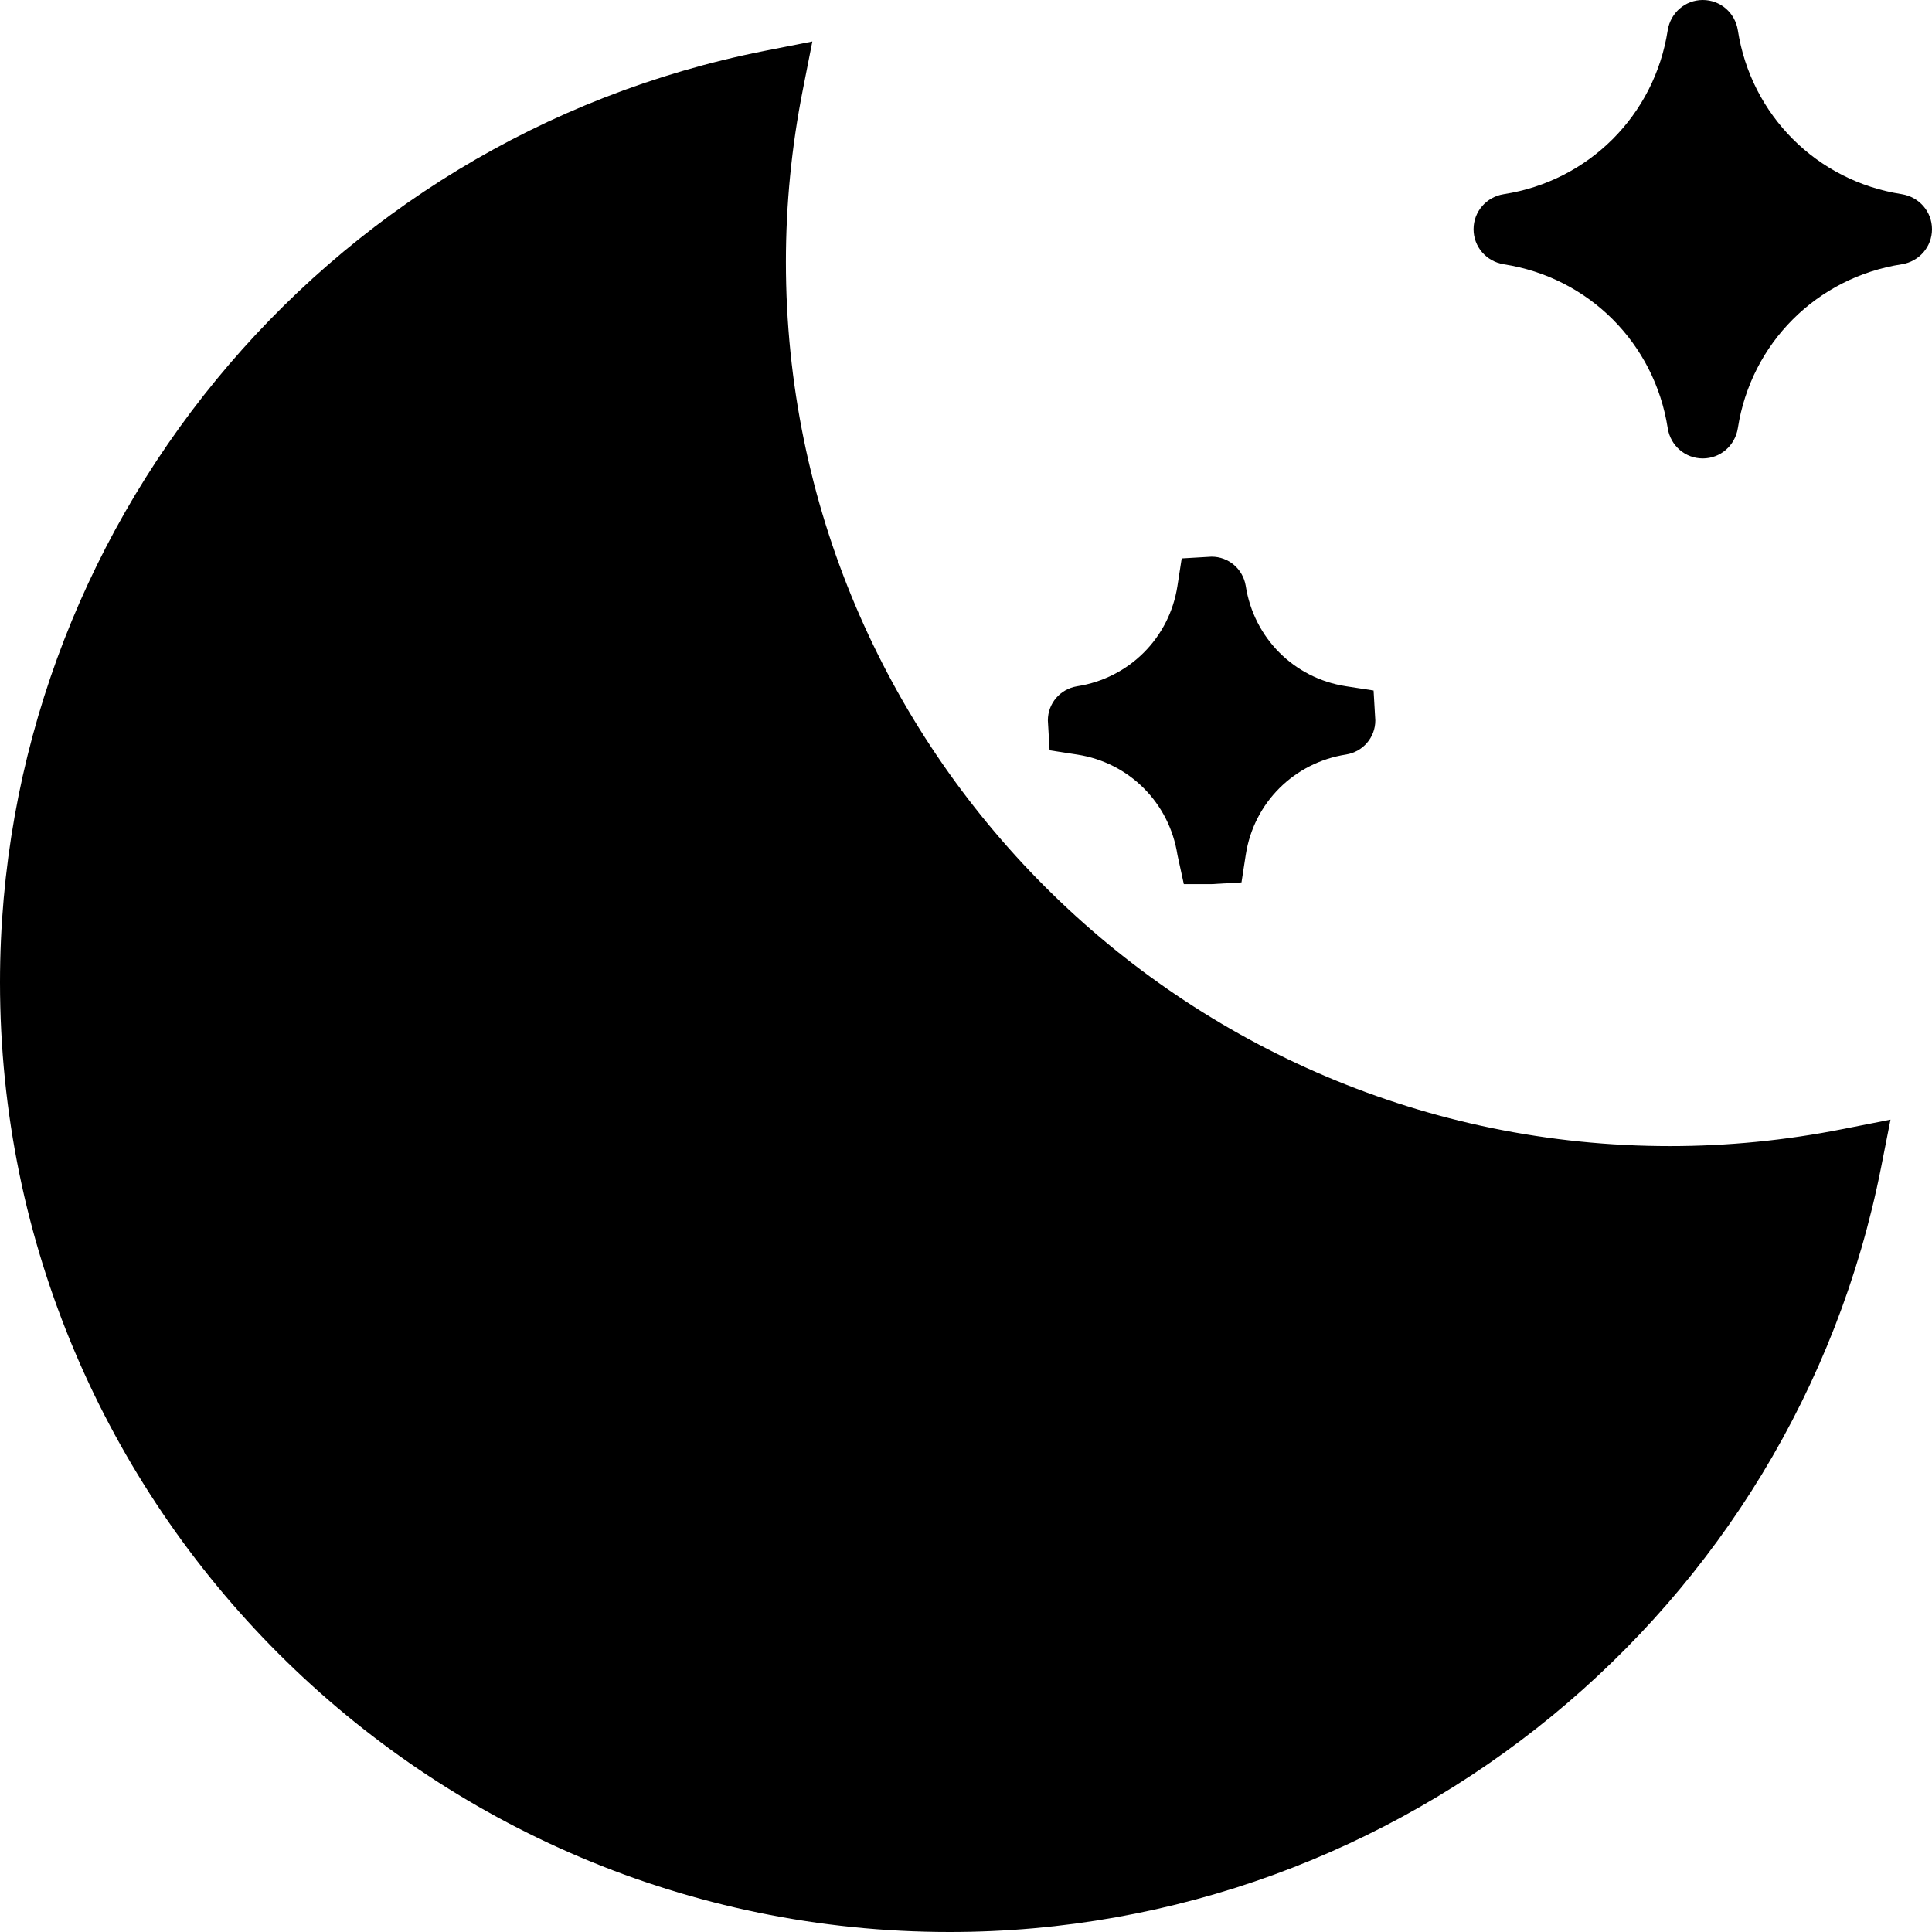
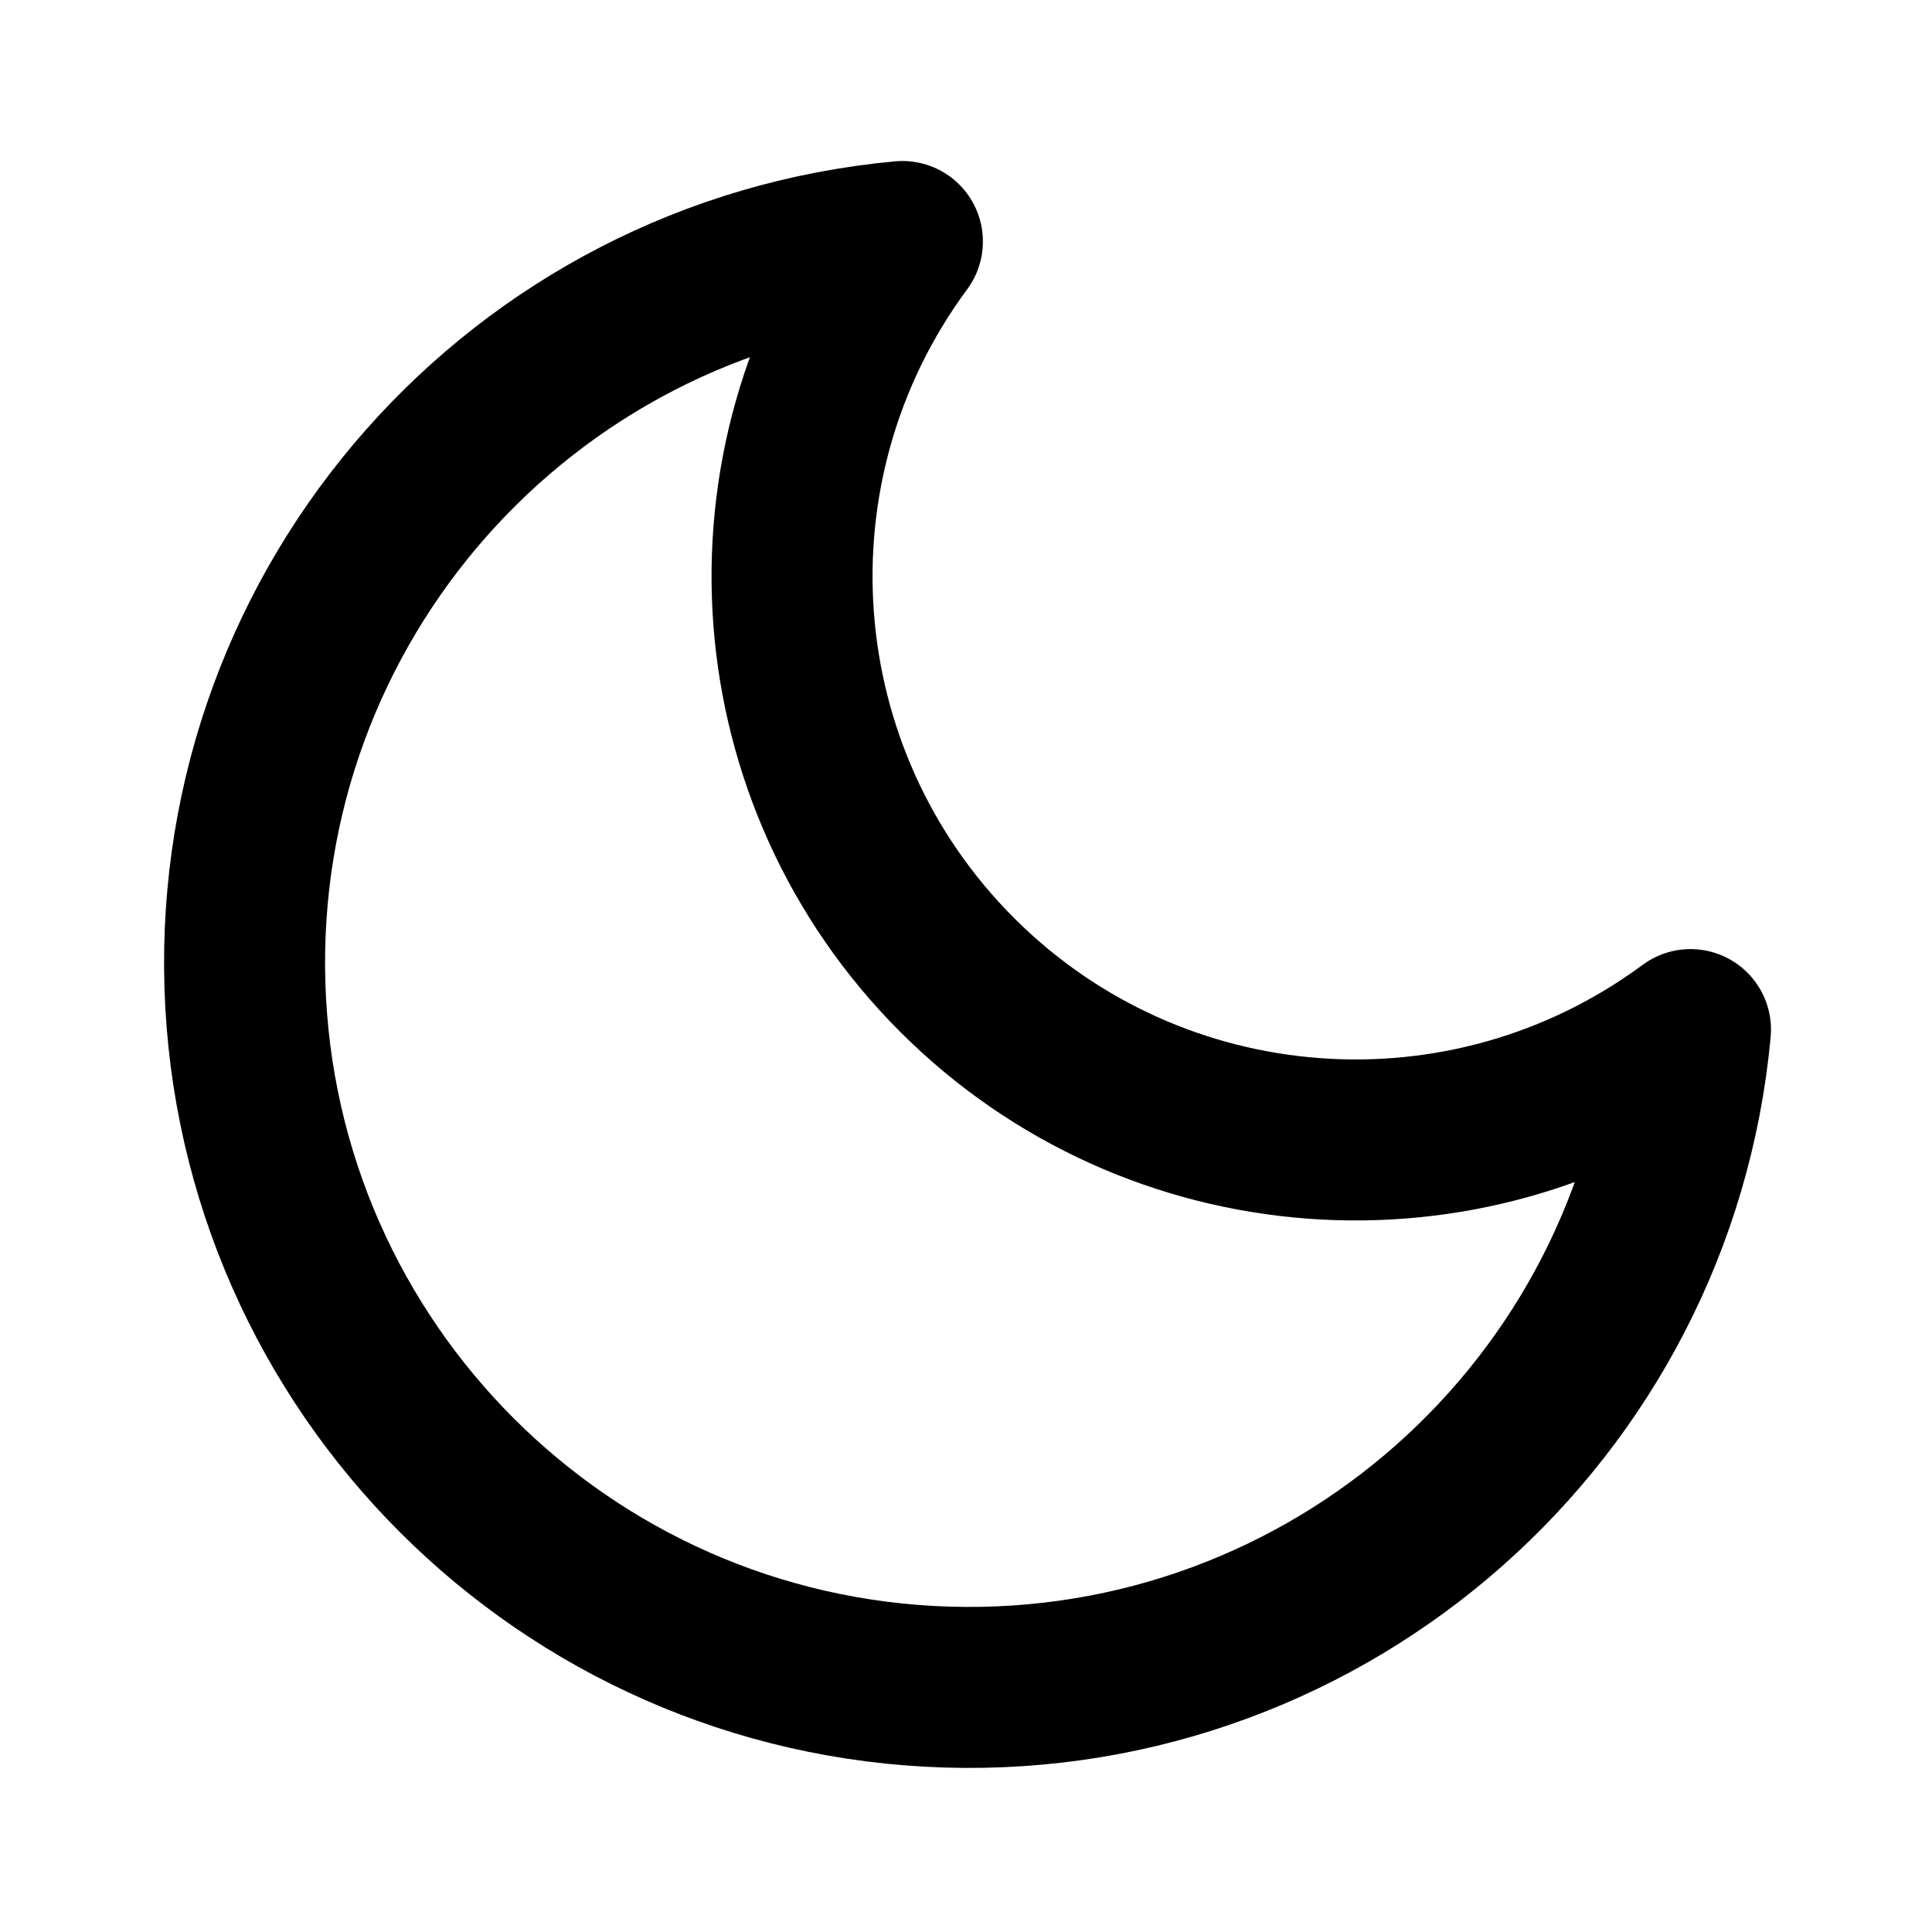
- <svg xmlns="http://www.w3.org/2000/svg" version="1.1" id="Capa_1" x="0px" y="0px" viewBox="0 0 59 59" style="enable-background:new 0 0 59 59;" xml:space="preserve">
-   <g>
-     <path d="M51,35C36.112,35,24,22.888,24,8c0-1.758,0.174-3.53,0.519-5.269l0.289-1.465l-1.465,0.289C9.817,4.231,0,16.193,0,30 c0,15.99,13.01,29,29,29c13.807,0,25.769-9.817,28.444-23.343l0.289-1.465l-1.465,0.289C54.531,34.826,52.759,35,51,35z" />
-     <path d="M32.9,23.044c1.583,0.245,2.811,1.473,3.058,3.067L36.152,27H37l0.913-0.053l0.131-0.848 c0.245-1.583,1.473-2.811,3.067-3.058C41.626,22.956,42,22.519,42,22l-0.053-0.913L41.1,20.956 c-1.583-0.245-2.811-1.473-3.058-3.067C37.956,17.374,37.519,17,37,17l-0.913,0.053L35.956,17.9 c-0.245,1.583-1.473,2.811-3.067,3.058C32.374,21.044,32,21.481,32,22l0.053,0.913L32.9,23.044z" />
-     <path d="M58.075,5.929c-2.592-0.401-4.603-2.412-5.005-5.008C52.985,0.388,52.535,0,52,0s-0.985,0.388-1.071,0.925 c-0.401,2.592-2.412,4.603-5.008,5.005C45.388,6.015,45,6.465,45,7s0.388,0.985,0.925,1.071c2.592,0.401,4.603,2.412,5.005,5.008 C51.015,13.612,51.465,14,52,14s0.985-0.388,1.071-0.925c0.401-2.592,2.412-4.603,5.008-5.005C58.612,7.985,59,7.535,59,7 S58.612,6.015,58.075,5.929z" />
-   </g>
+ <svg xmlns="http://www.w3.org/2000/svg" class="feather feather-moon" fill="none" height="24" stroke="currentColor" stroke-linecap="round" stroke-linejoin="round" stroke-width="2" viewBox="0 0 24 24" width="24">
+   <path d="M21 12.79A9 9 0 1 1 11.21 3 7 7 0 0 0 21 12.79z" />
</svg>
